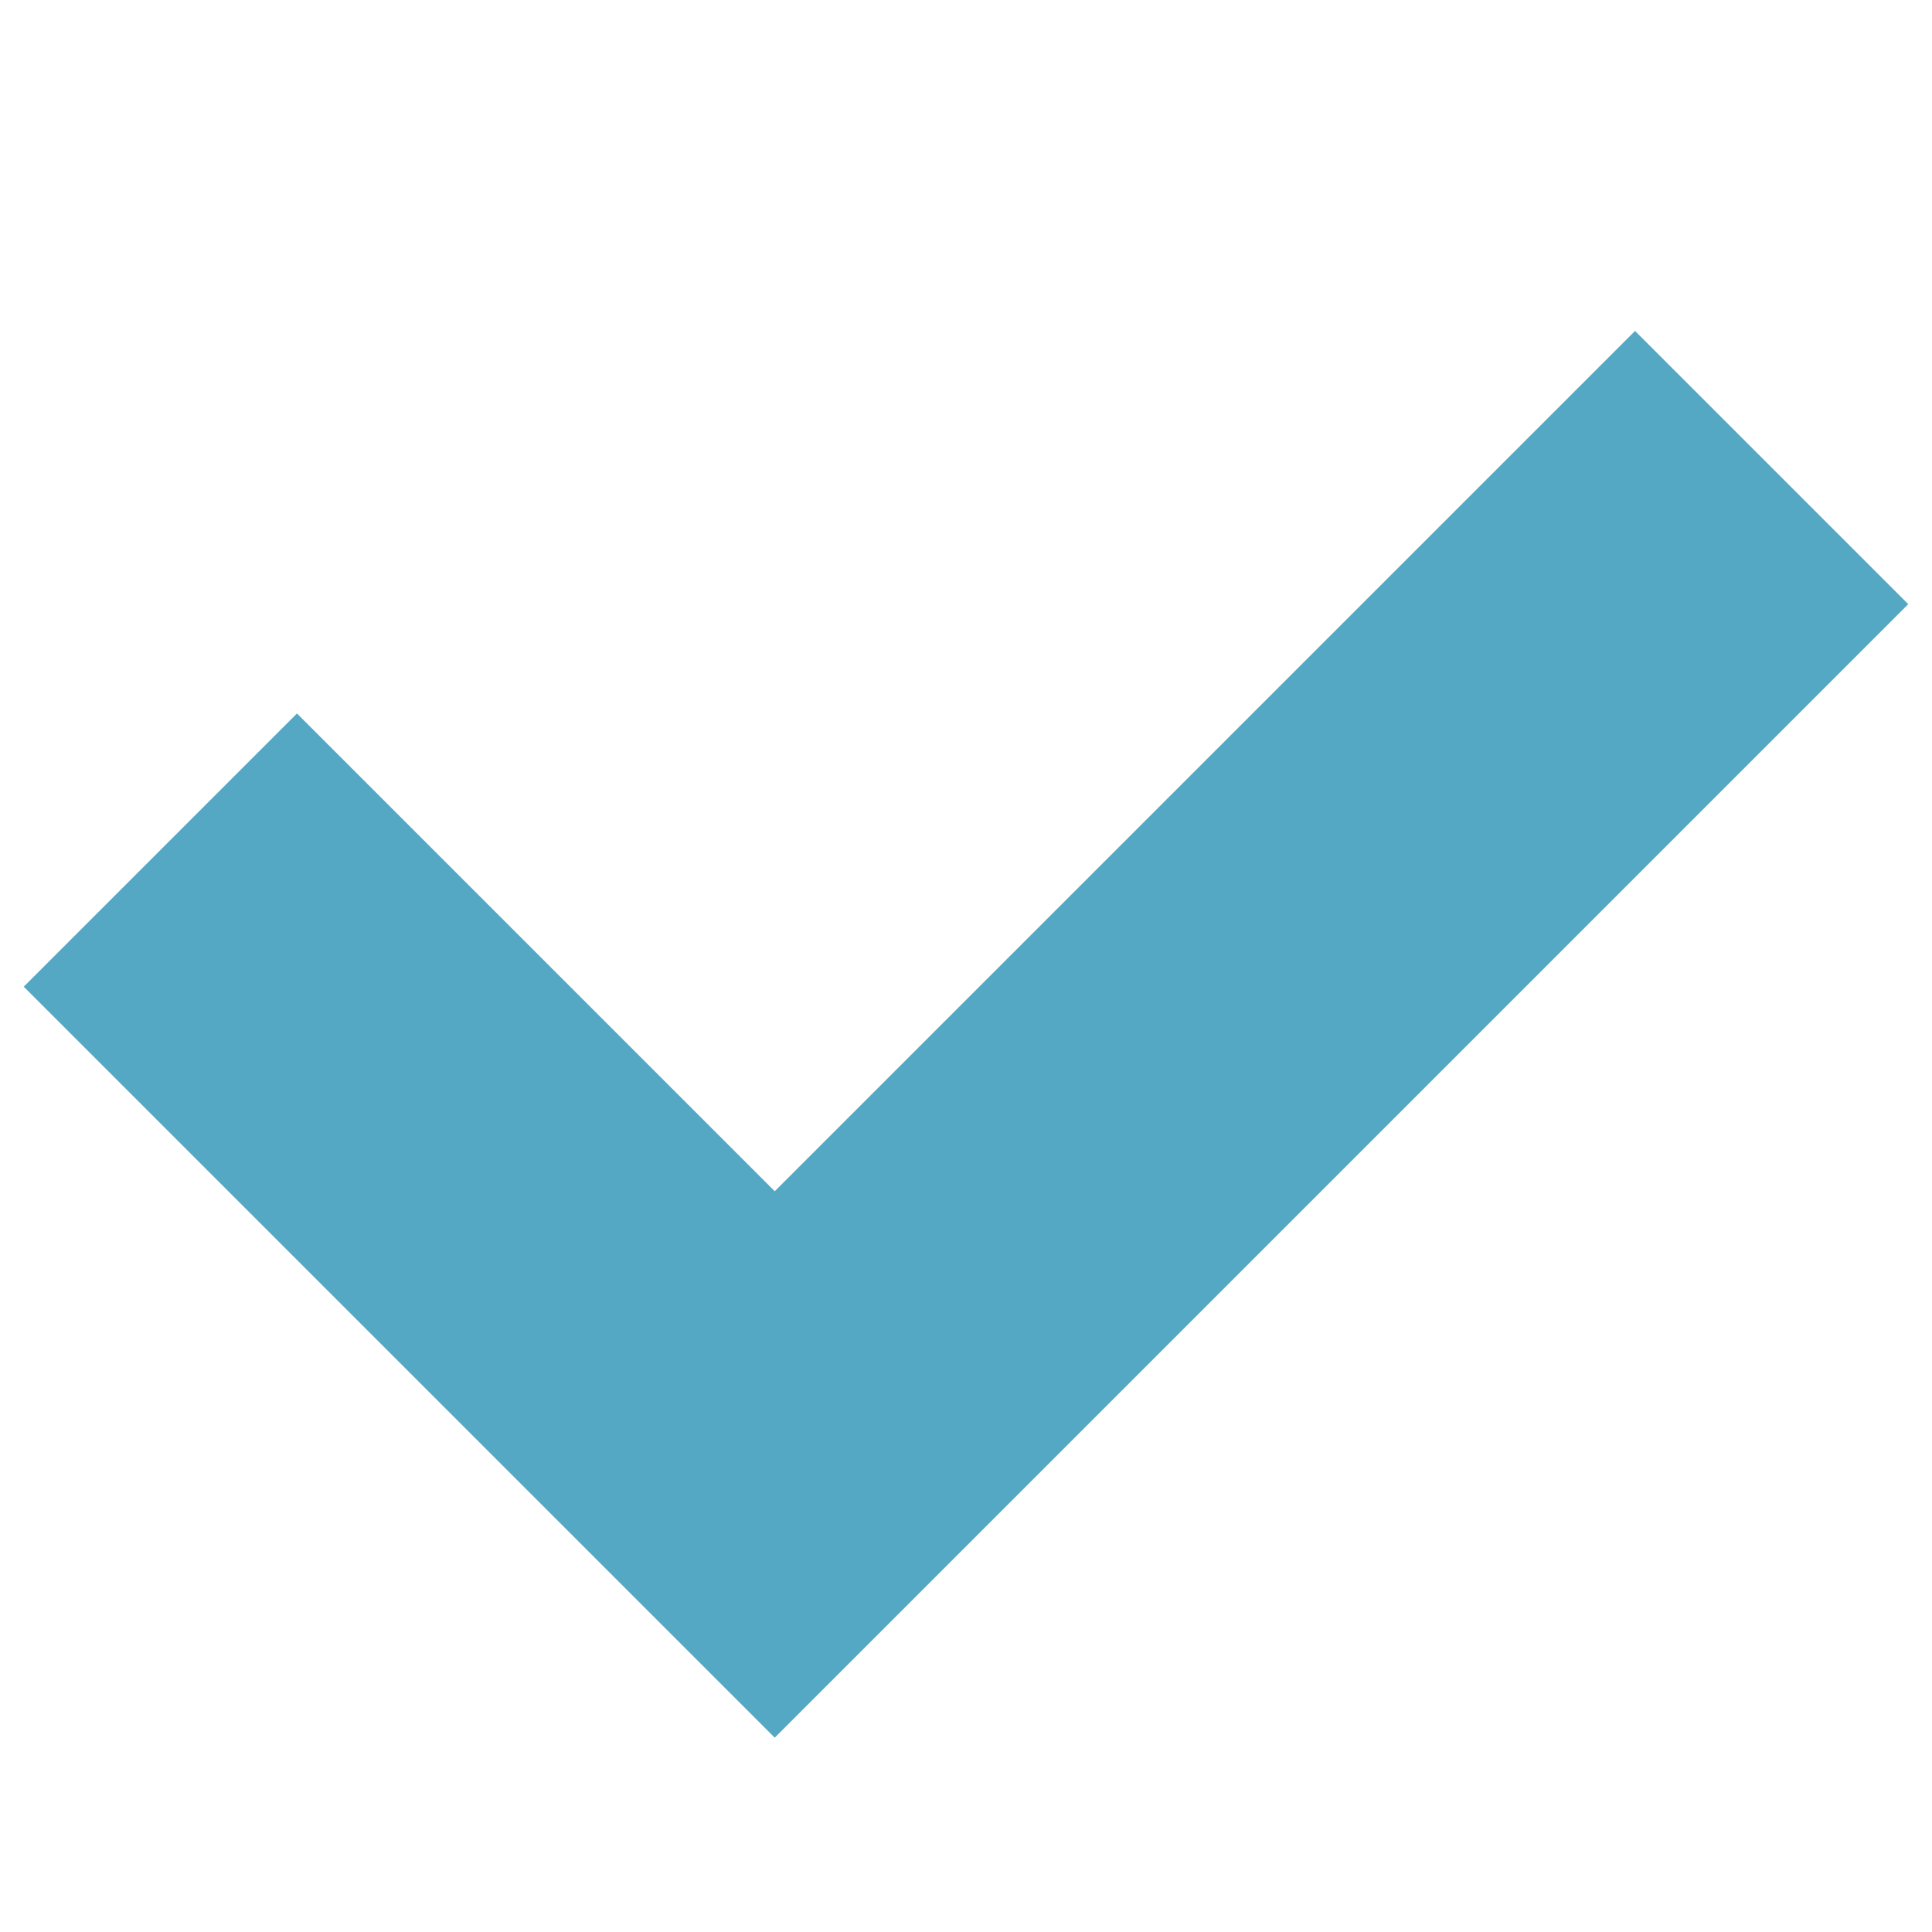
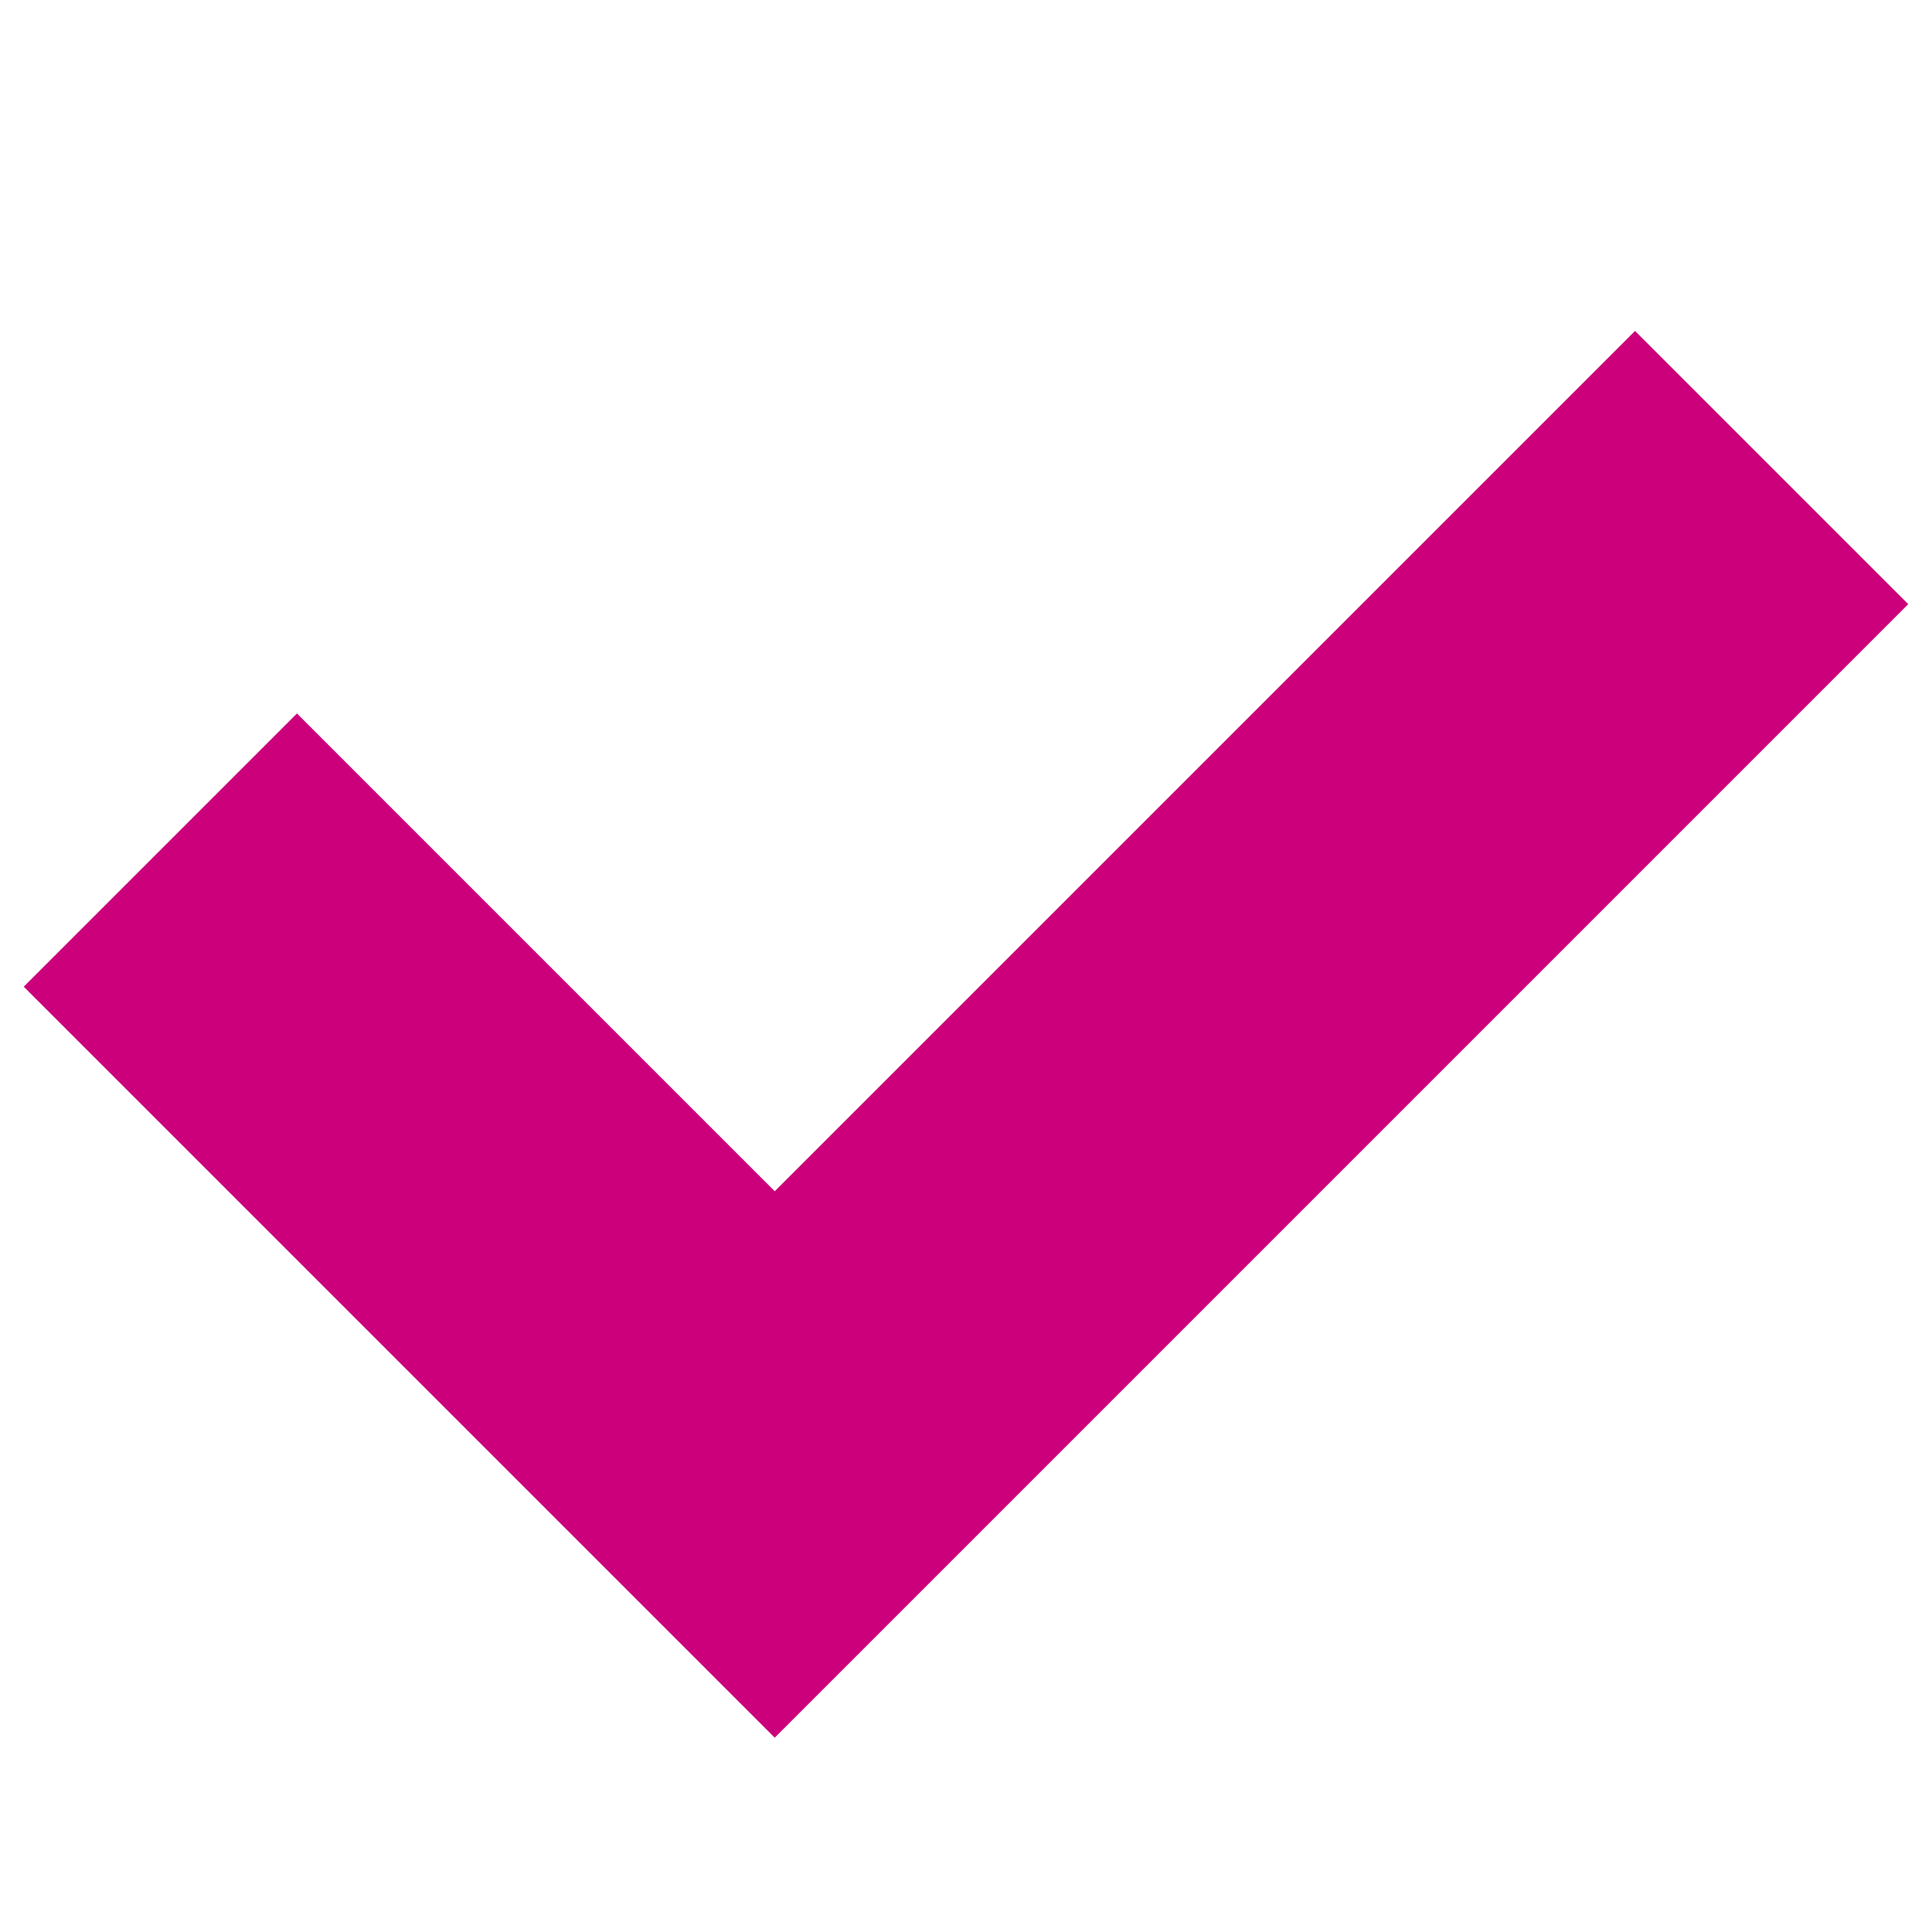
<svg xmlns="http://www.w3.org/2000/svg" version="1.1" id="Layer_1" x="0px" y="0px" viewBox="0 0 100 100" style="enable-background:new 0 0 100 100;" xml:space="preserve">
  <style type="text/css">
- 	.st0{fill:none;stroke:#54A8C4;stroke-width:20;stroke-miterlimit:10;}
+ 	.st0{fill:none;stroke:#cc007a;stroke-width:20;stroke-miterlimit:10;}
</style>
  <g>
    <polyline class="st0" points="91.7,24.2 40.1,75.8 8.3,44  " />
  </g>
</svg>
